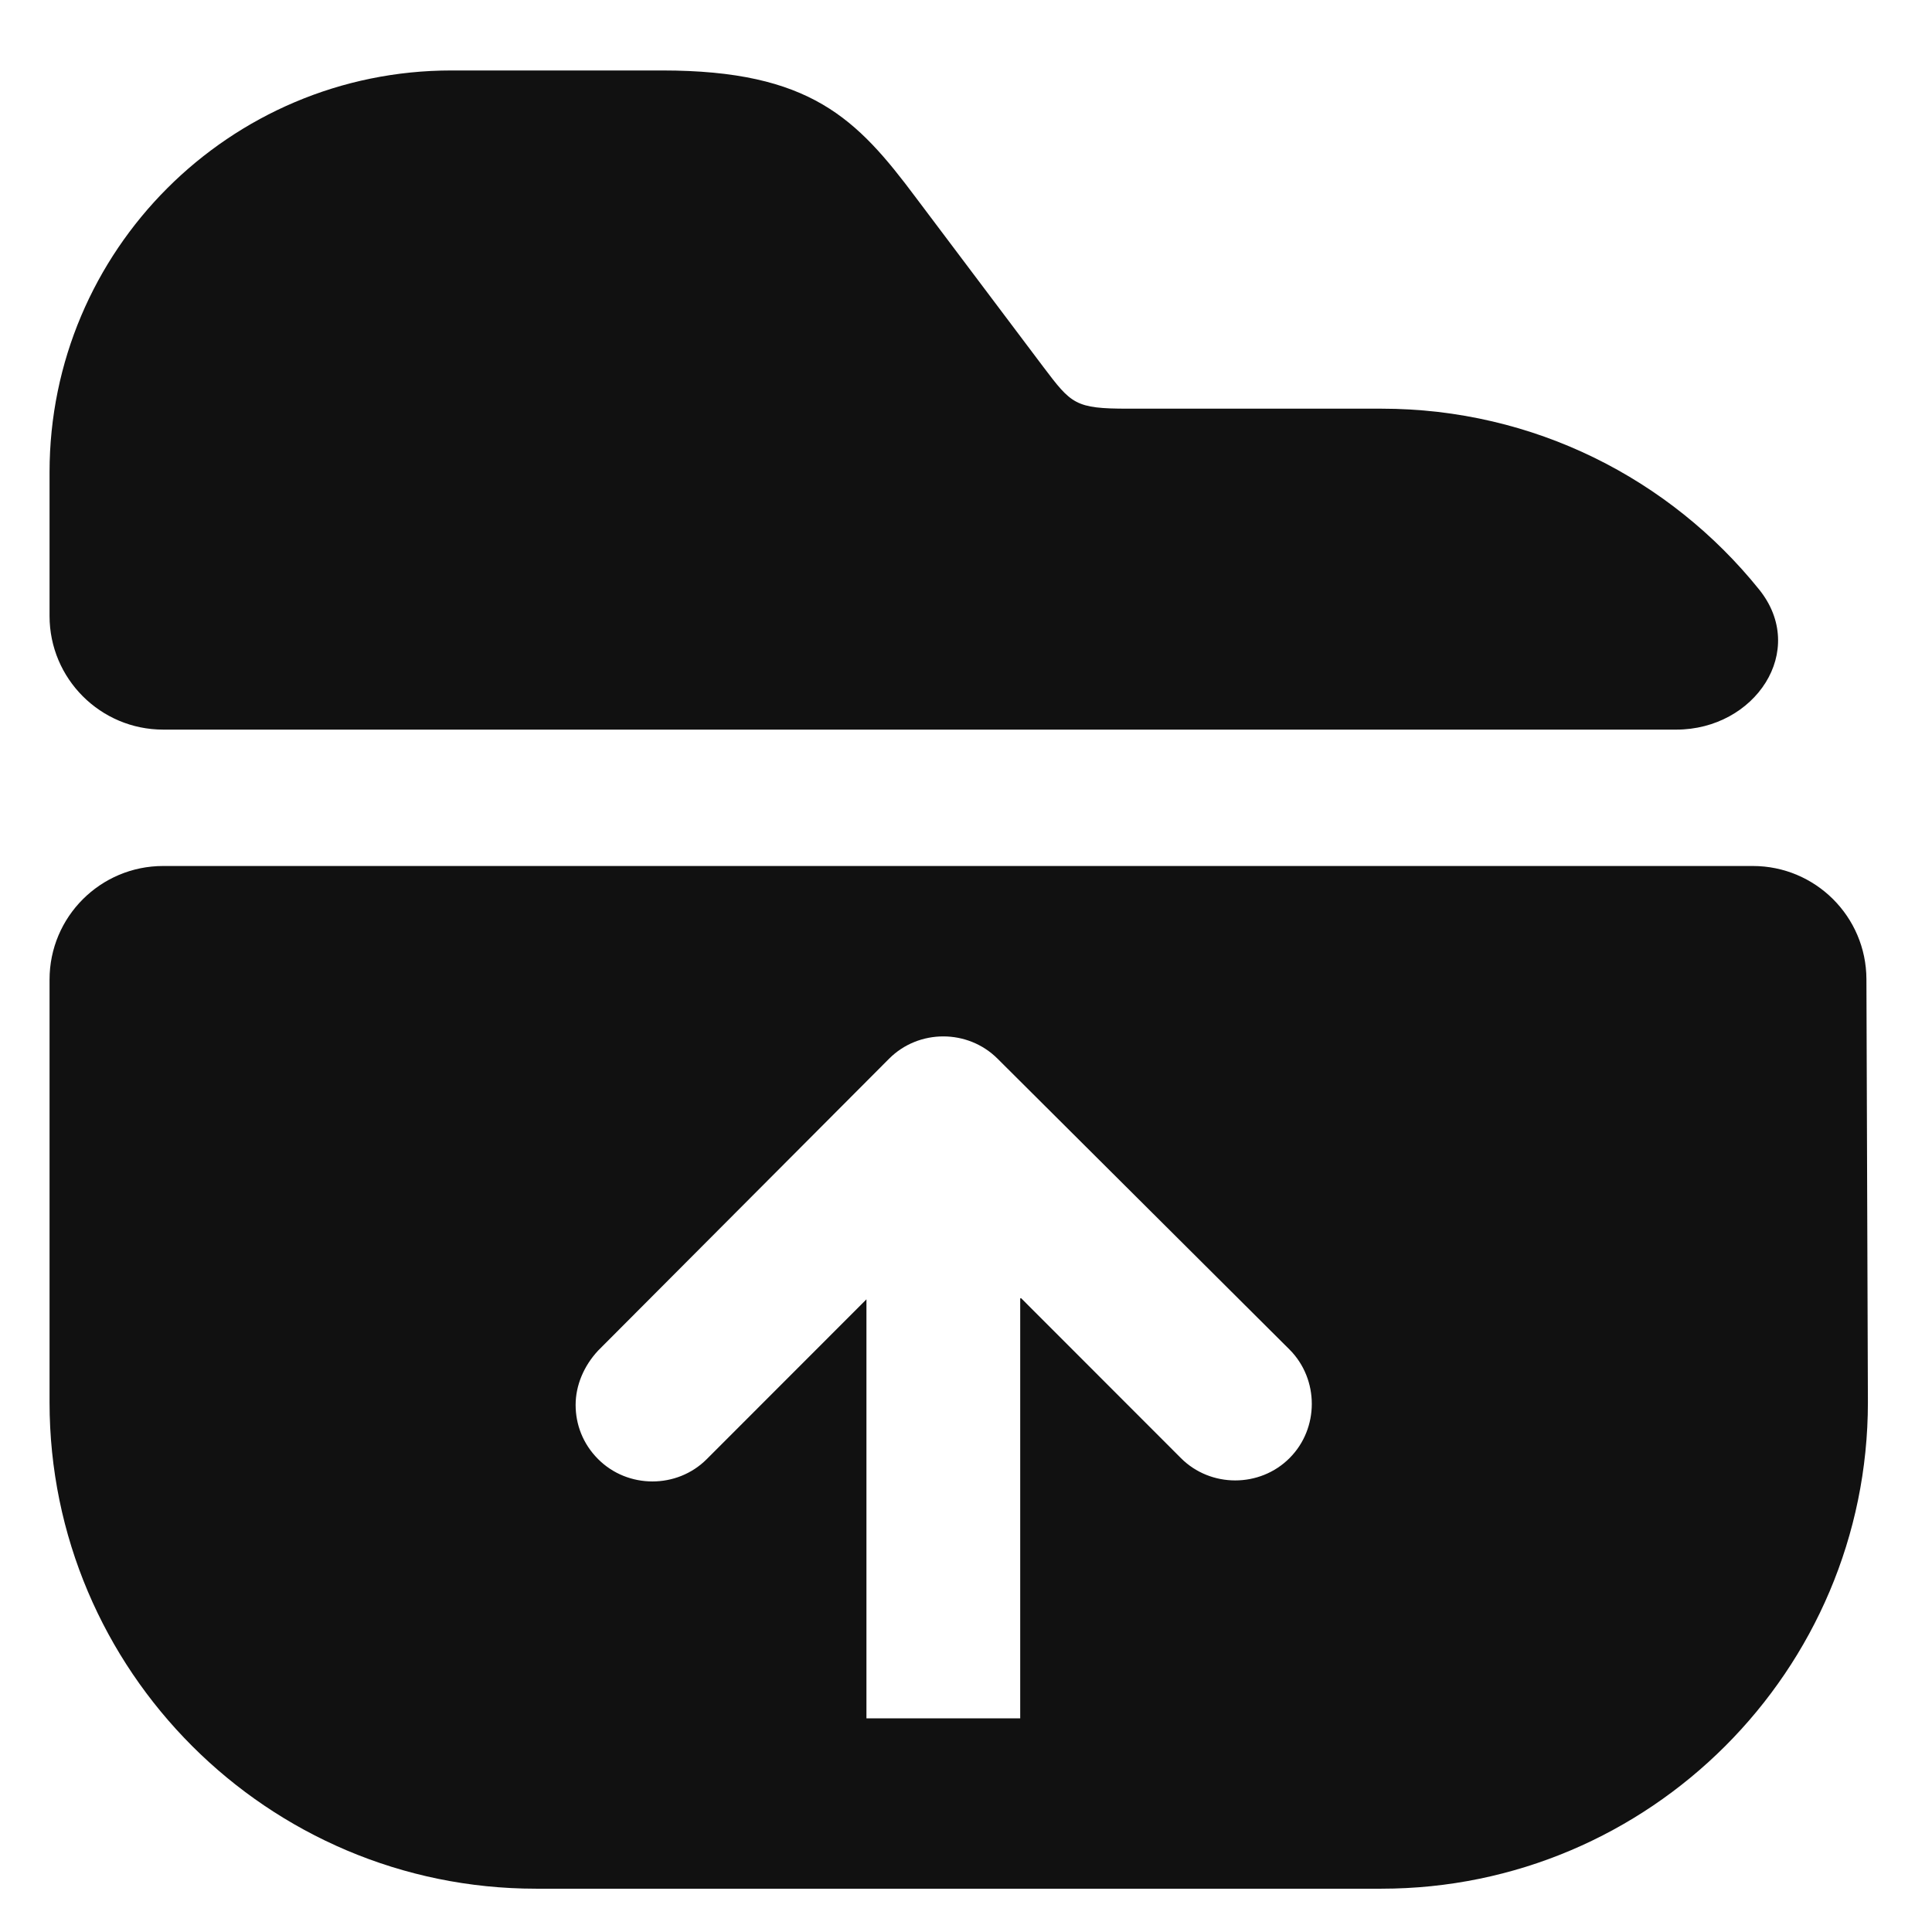
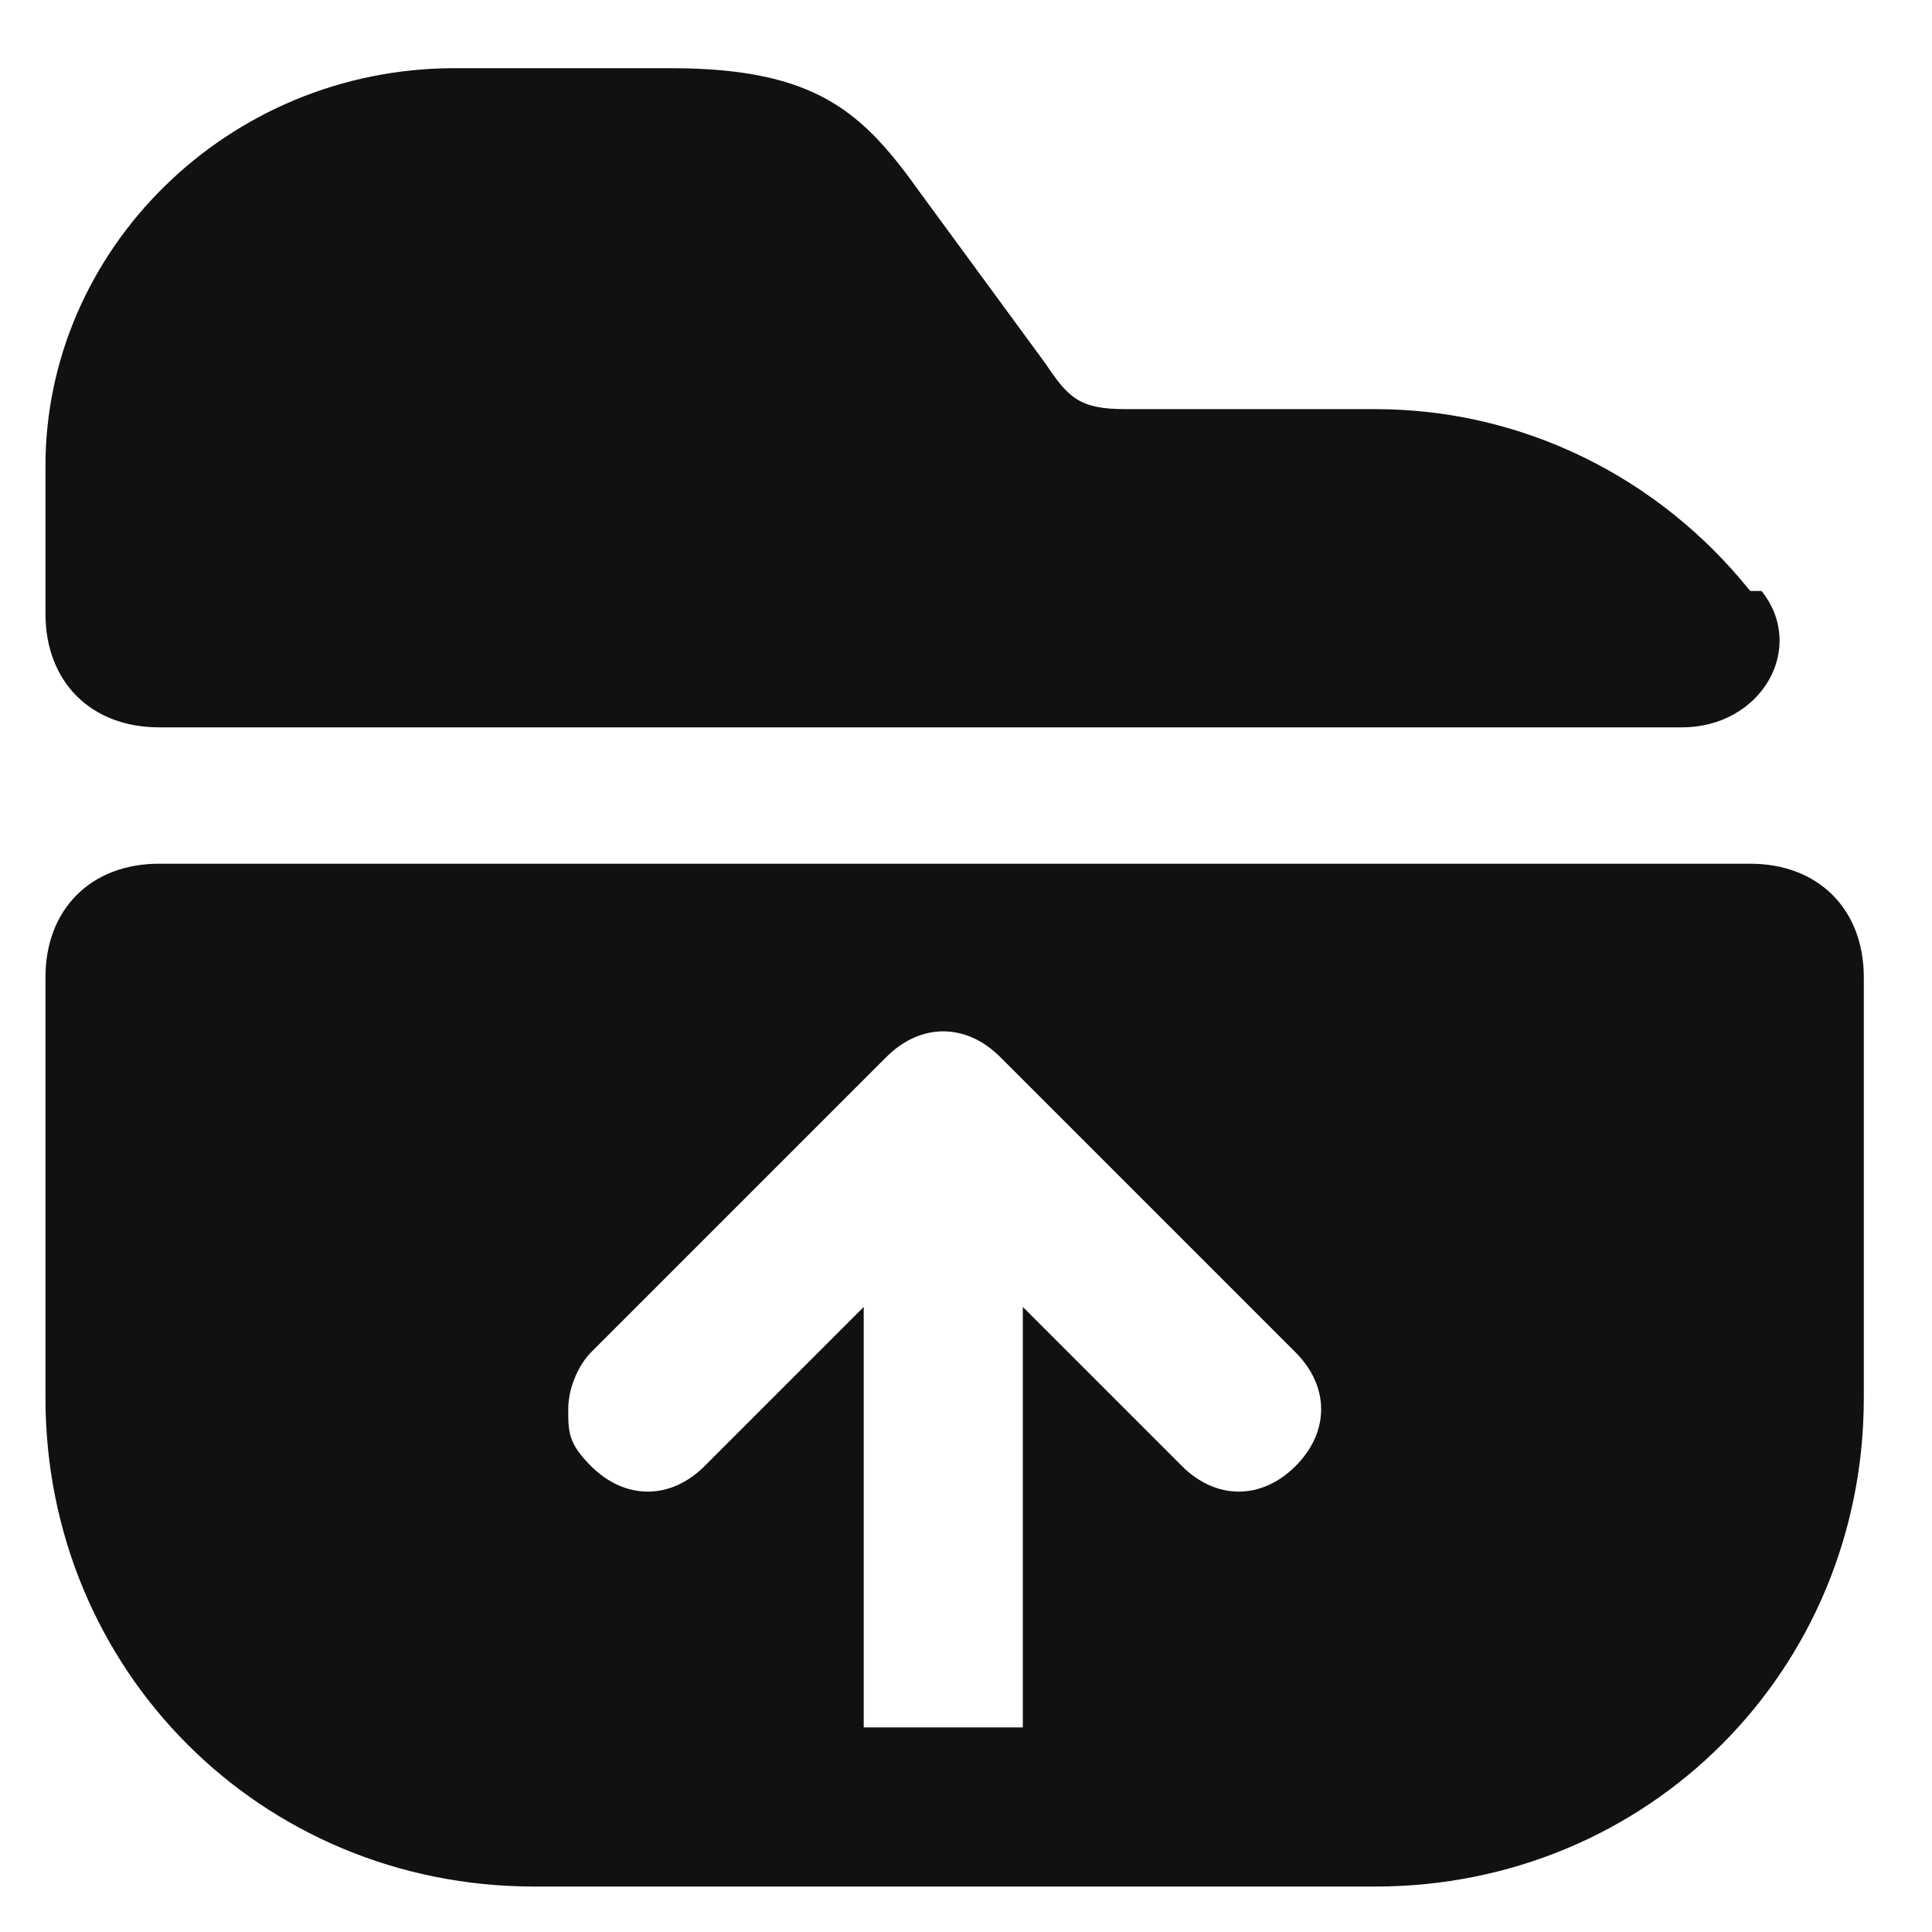
- <svg xmlns="http://www.w3.org/2000/svg" width="17" height="17" viewBox="0 0 17 17" fill="none">
-   <path d="M15.478 5.186C15.913 5.725 15.442 6.42 14.75 6.42H1.436C0.884 6.42 0.436 5.972 0.436 5.42V4.156C0.436 2.204 2.02 0.62 3.972 0.62H5.828C7.132 0.62 7.54 1.044 8.06 1.74L9.18 3.228C9.428 3.556 9.46 3.596 9.924 3.596H12.156C13.498 3.596 14.696 4.215 15.478 5.186Z" fill="#111111" />
-   <path d="M15.423 7.62C15.974 7.62 16.421 8.065 16.423 8.616L16.436 12.339C16.436 14.699 14.515 16.619 12.155 16.619H4.716C2.356 16.619 0.436 14.699 0.436 12.339V8.62C0.436 8.067 0.884 7.62 1.436 7.62H15.423ZM8.778 9.316C8.516 9.054 8.084 9.054 7.823 9.316L5.263 11.884C5.137 12.019 5.065 12.191 5.065 12.362C5.065 12.533 5.128 12.704 5.263 12.839C5.524 13.101 5.958 13.101 6.219 12.839L7.624 11.433V15.12H8.977V11.424H8.986L10.391 12.83C10.652 13.092 11.086 13.092 11.347 12.83C11.608 12.569 11.608 12.137 11.347 11.875L8.778 9.316Z" fill="#111111" />
+ <svg xmlns="http://www.w3.org/2000/svg" id="Layer_1" version="1.1" viewBox="0 0 17 17">
+   <path d="M15.5,5.2c.4.5,0,1.2-.7,1.2H1.4c-.6,0-1-.4-1-1v-1.3C.4,2.2,2,.6,4,.6h1.9c1.3,0,1.7.4,2.2,1.1l1.1,1.5c.2.3.3.4.7.4h2.2c1.3,0,2.5.6,3.3,1.6Z" fill="#111" />
+   <path d="M15.4,7.6c.6,0,1,.4,1,1v3.7c0,2.4-1.9,4.3-4.3,4.3h-7.4c-2.4,0-4.3-1.9-4.3-4.3v-3.7c0-.6.4-1,1-1h14ZM8.8,9.3c-.3-.3-.7-.3-1,0l-2.6,2.6c-.1.1-.2.3-.2.5,0,.2,0,.3.2.5.3.3.7.3,1,0l1.4-1.4v3.7h1.4v-3.7h0l1.4,1.4c.3.3.7.3,1,0,.3-.3.3-.7,0-1l-2.6-2.6Z" fill="#111" />
</svg>
